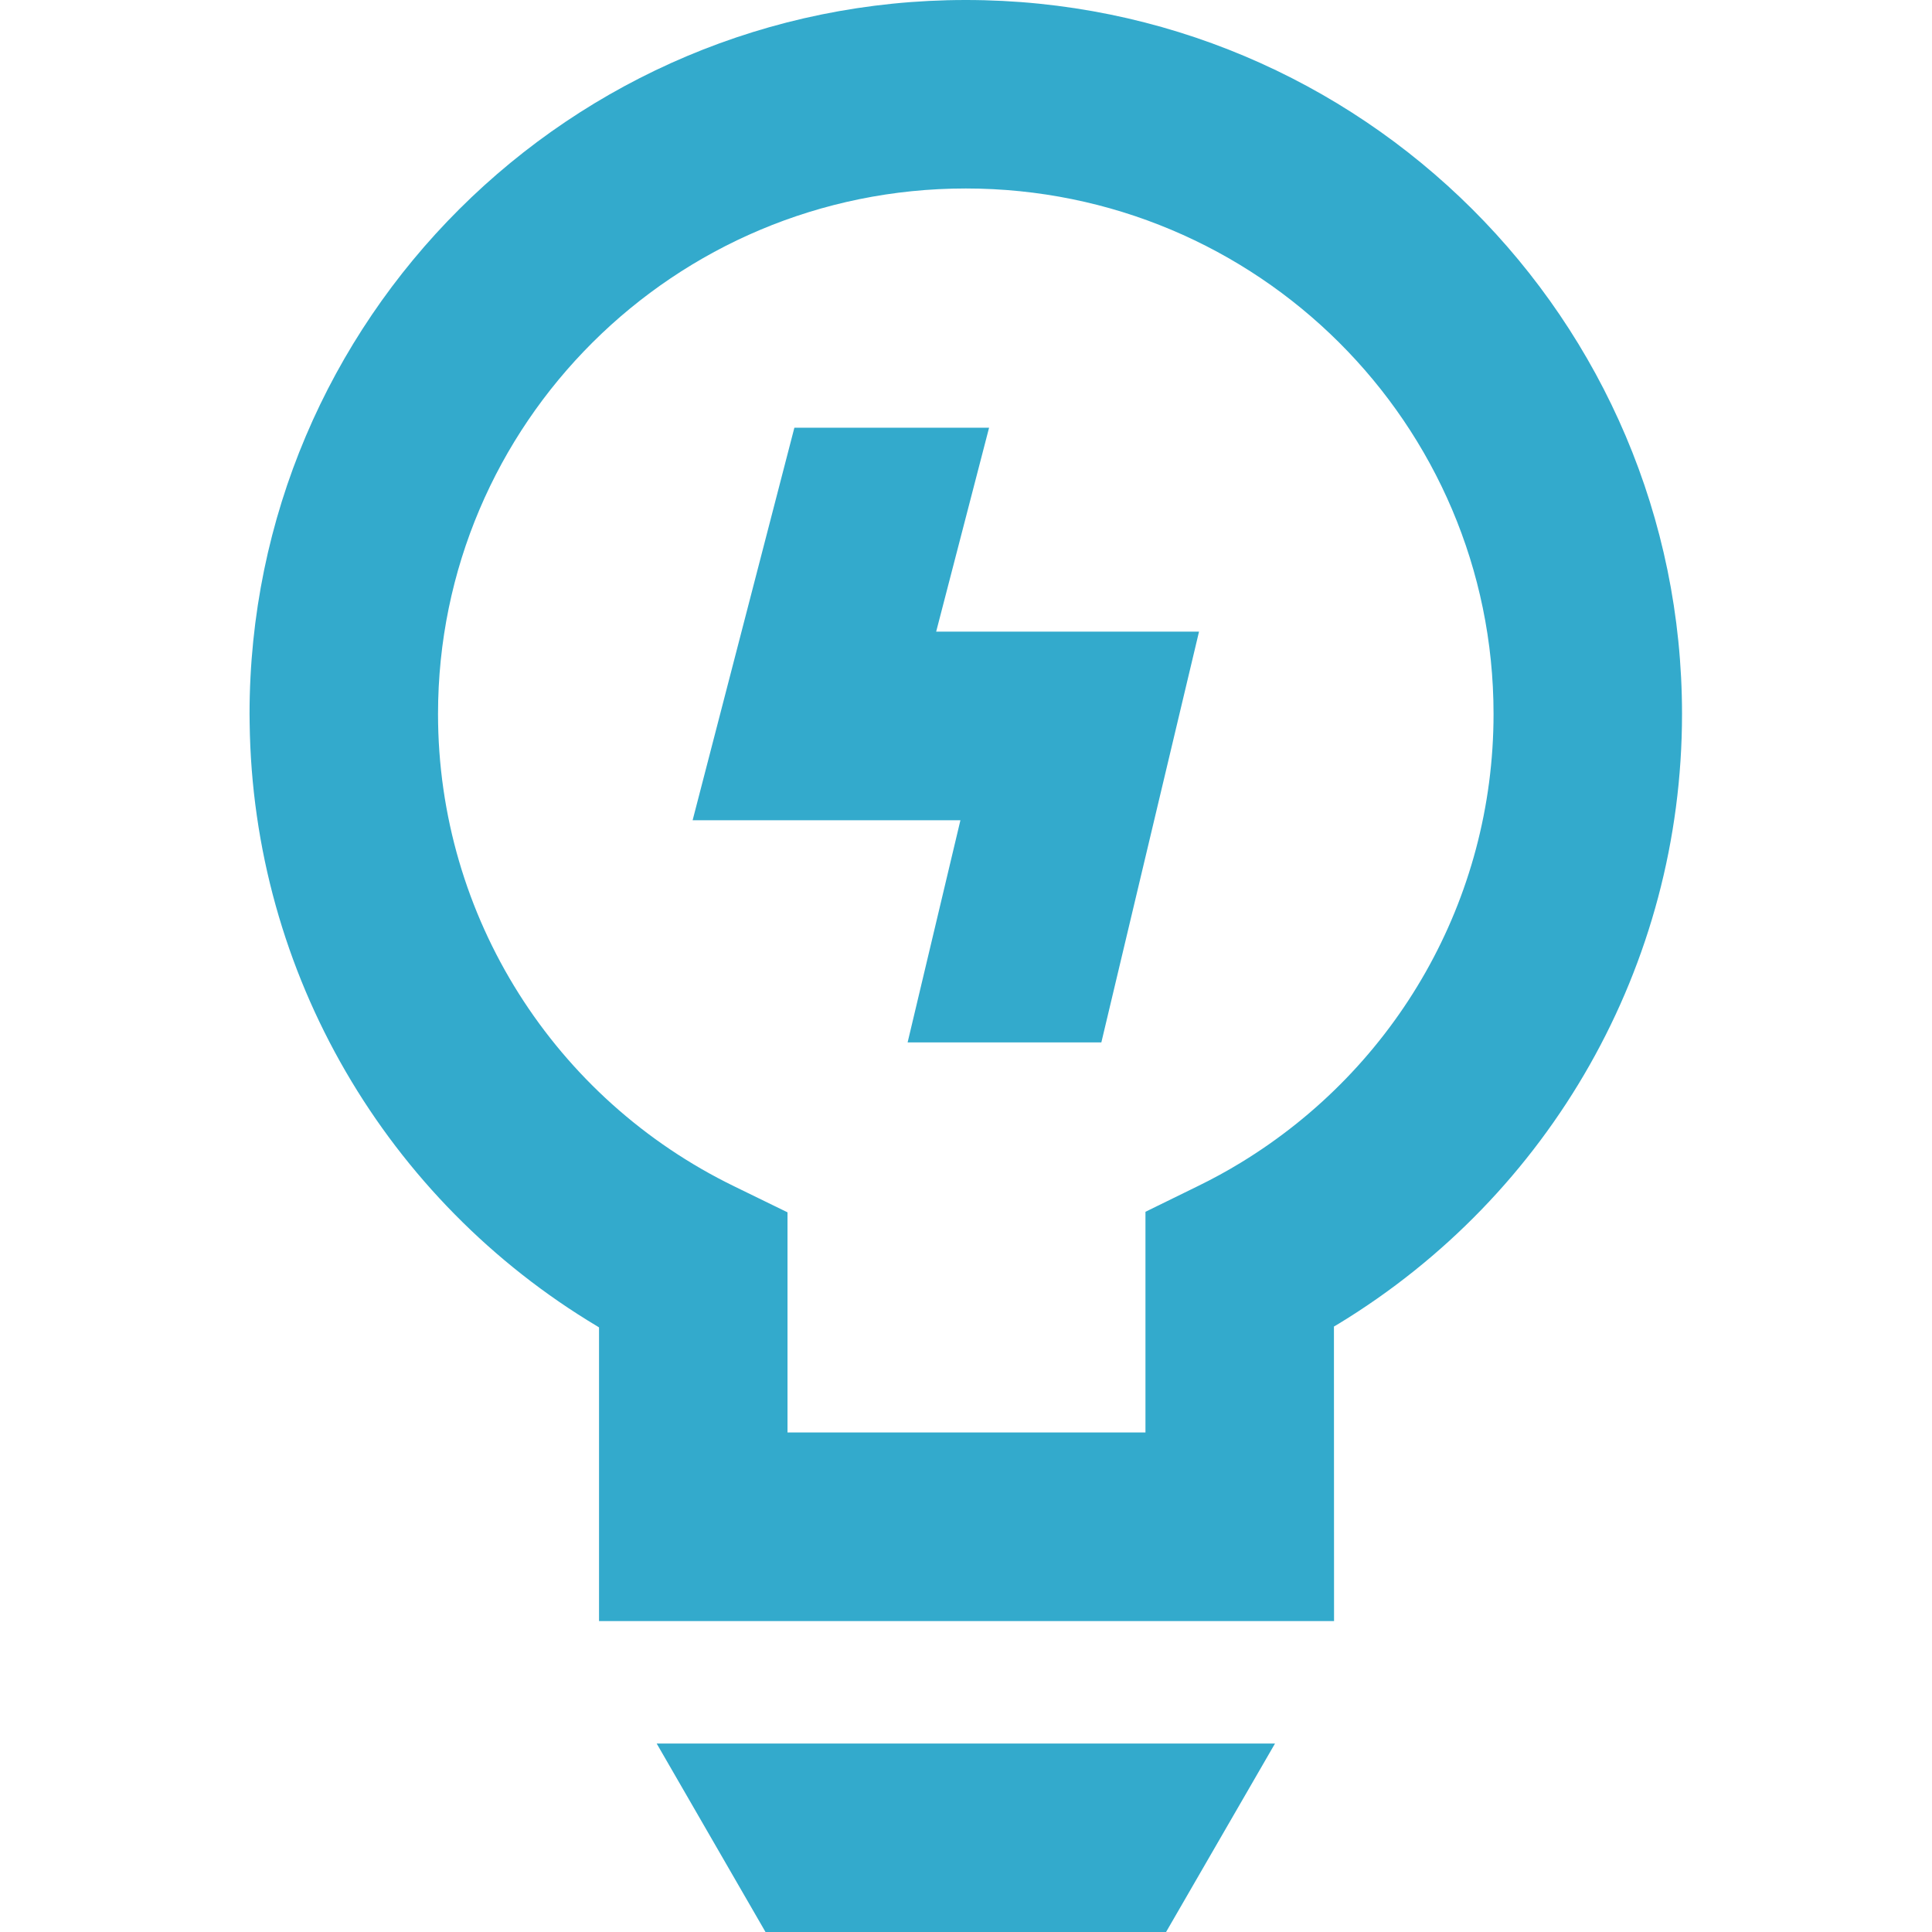
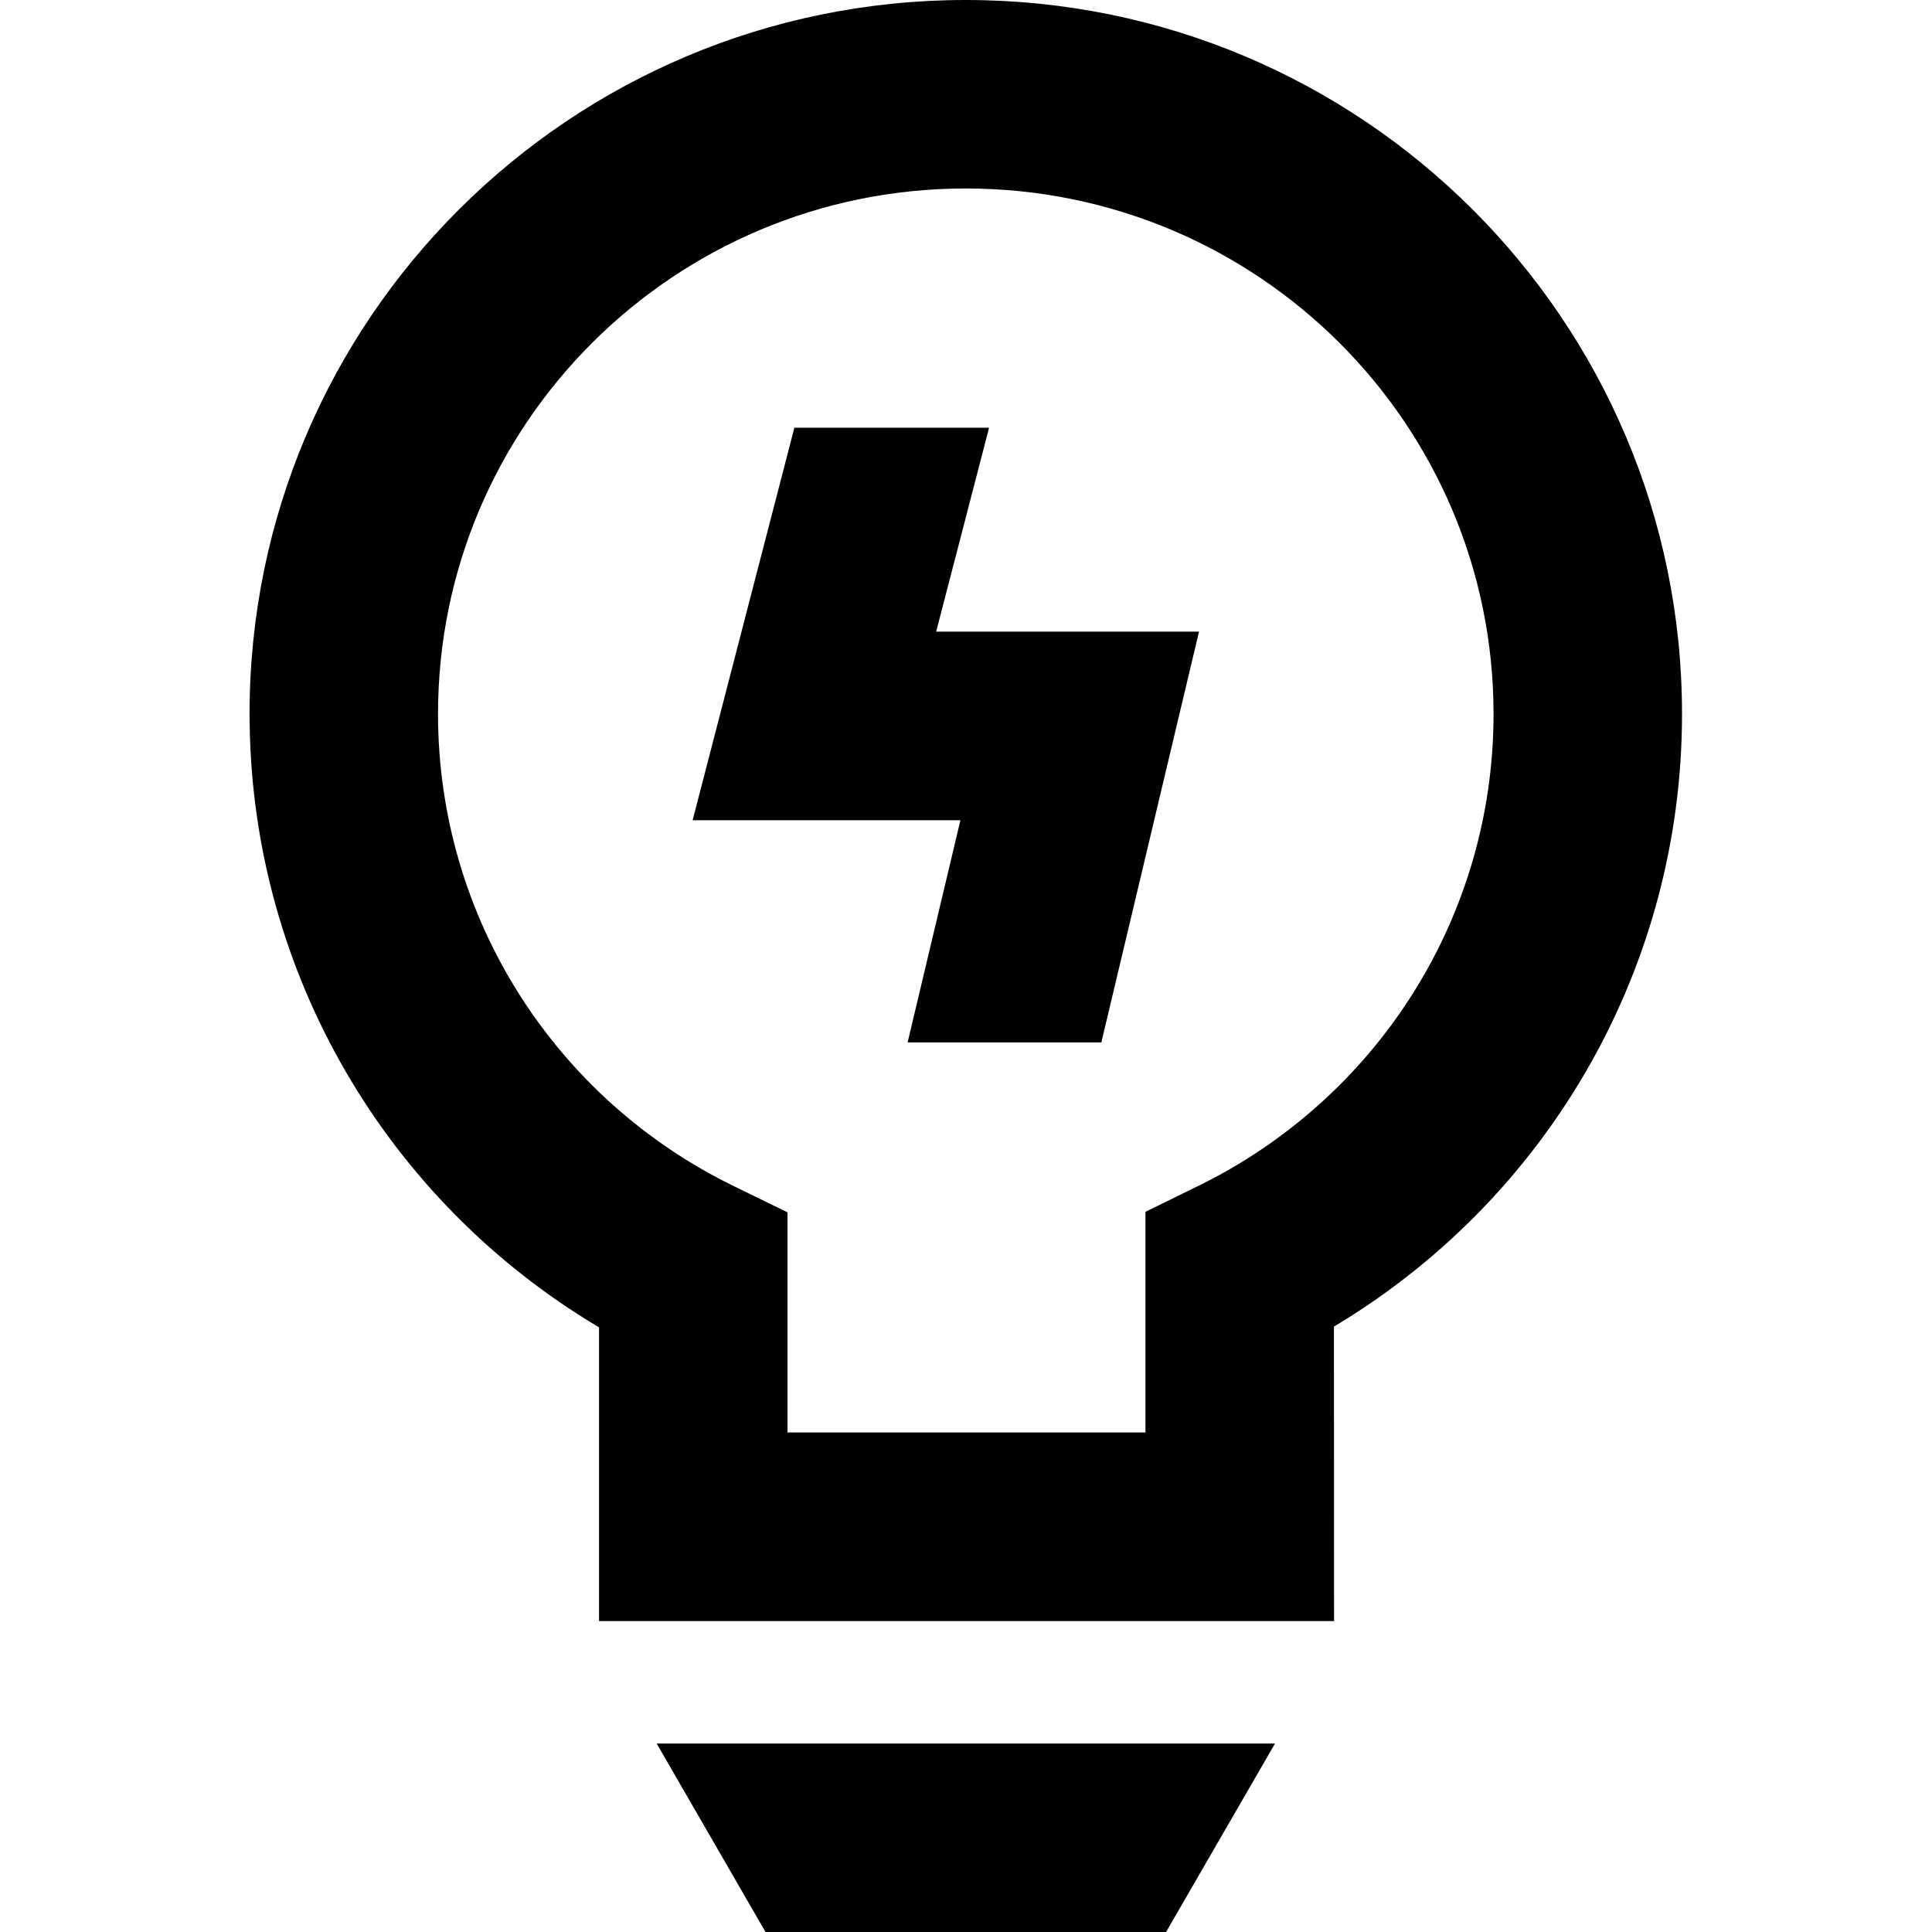
- <svg xmlns="http://www.w3.org/2000/svg" width="18px" height="18px" viewBox="0 0 18 18" version="1.1">
-   <g stroke="none" stroke-width="1" fill="none" fill-rule="evenodd">
-     <path d="M11.879,16.244 L10.864,18 L7.132,18 L6.118,16.244 L11.879,16.244 Z M8.998,0 C12.683,0 15.671,2.978 15.671,6.652 C15.671,8.998 14.443,11.133 12.472,12.333 L12.472,12.333 L12.428,12.359 L12.429,15.103 L5.581,15.103 L5.581,12.367 L5.565,12.357 C3.605,11.185 2.355,9.075 2.326,6.737 L2.326,6.737 L2.325,6.652 C2.325,2.978 5.313,0 8.998,0 Z M8.998,1.756 C6.282,1.756 4.081,3.949 4.081,6.652 C4.081,8.543 5.166,10.239 6.843,11.054 L6.843,11.054 L7.337,11.295 L7.337,13.346 L10.672,13.346 L10.672,11.29 L11.164,11.049 C11.299,10.983 11.431,10.911 11.559,10.833 C13.012,9.948 13.915,8.378 13.915,6.652 C13.915,3.949 11.715,1.756 8.998,1.756 Z M9.215,3.985 L8.722,5.885 L11.171,5.885 L10.261,9.712 L8.456,9.712 L8.948,7.642 L6.453,7.642 L7.401,3.985 L9.215,3.985 Z" fill="#33AACC" />
-   </g>
+ <svg xmlns="http://www.w3.org/2000/svg" width="18" height="18" viewBox="0 0 18 18">
+   <path fill="#000" d="M11.879,16.244 L10.864,18 L7.132,18 L6.118,16.244 L11.879,16.244 Z M8.998,0 C12.683,0 15.671,2.978 15.671,6.652 C15.671,8.998 14.443,11.133 12.472,12.333 L12.472,12.333 L12.428,12.359 L12.429,15.103 L5.581,15.103 L5.581,12.367 L5.565,12.357 C3.605,11.185 2.355,9.075 2.326,6.737 L2.326,6.737 L2.325,6.652 C2.325,2.978 5.313,0 8.998,0 Z M8.998,1.756 C6.282,1.756 4.081,3.949 4.081,6.652 C4.081,8.543 5.166,10.239 6.843,11.054 L6.843,11.054 L7.337,11.295 L7.337,13.346 L10.672,13.346 L10.672,11.29 L11.164,11.049 C11.299,10.983 11.431,10.911 11.559,10.833 C13.012,9.948 13.915,8.378 13.915,6.652 C13.915,3.949 11.715,1.756 8.998,1.756 Z M9.215,3.985 L8.722,5.885 L11.171,5.885 L10.261,9.712 L8.456,9.712 L8.948,7.642 L6.453,7.642 L7.401,3.985 L9.215,3.985 Z" />
</svg>
